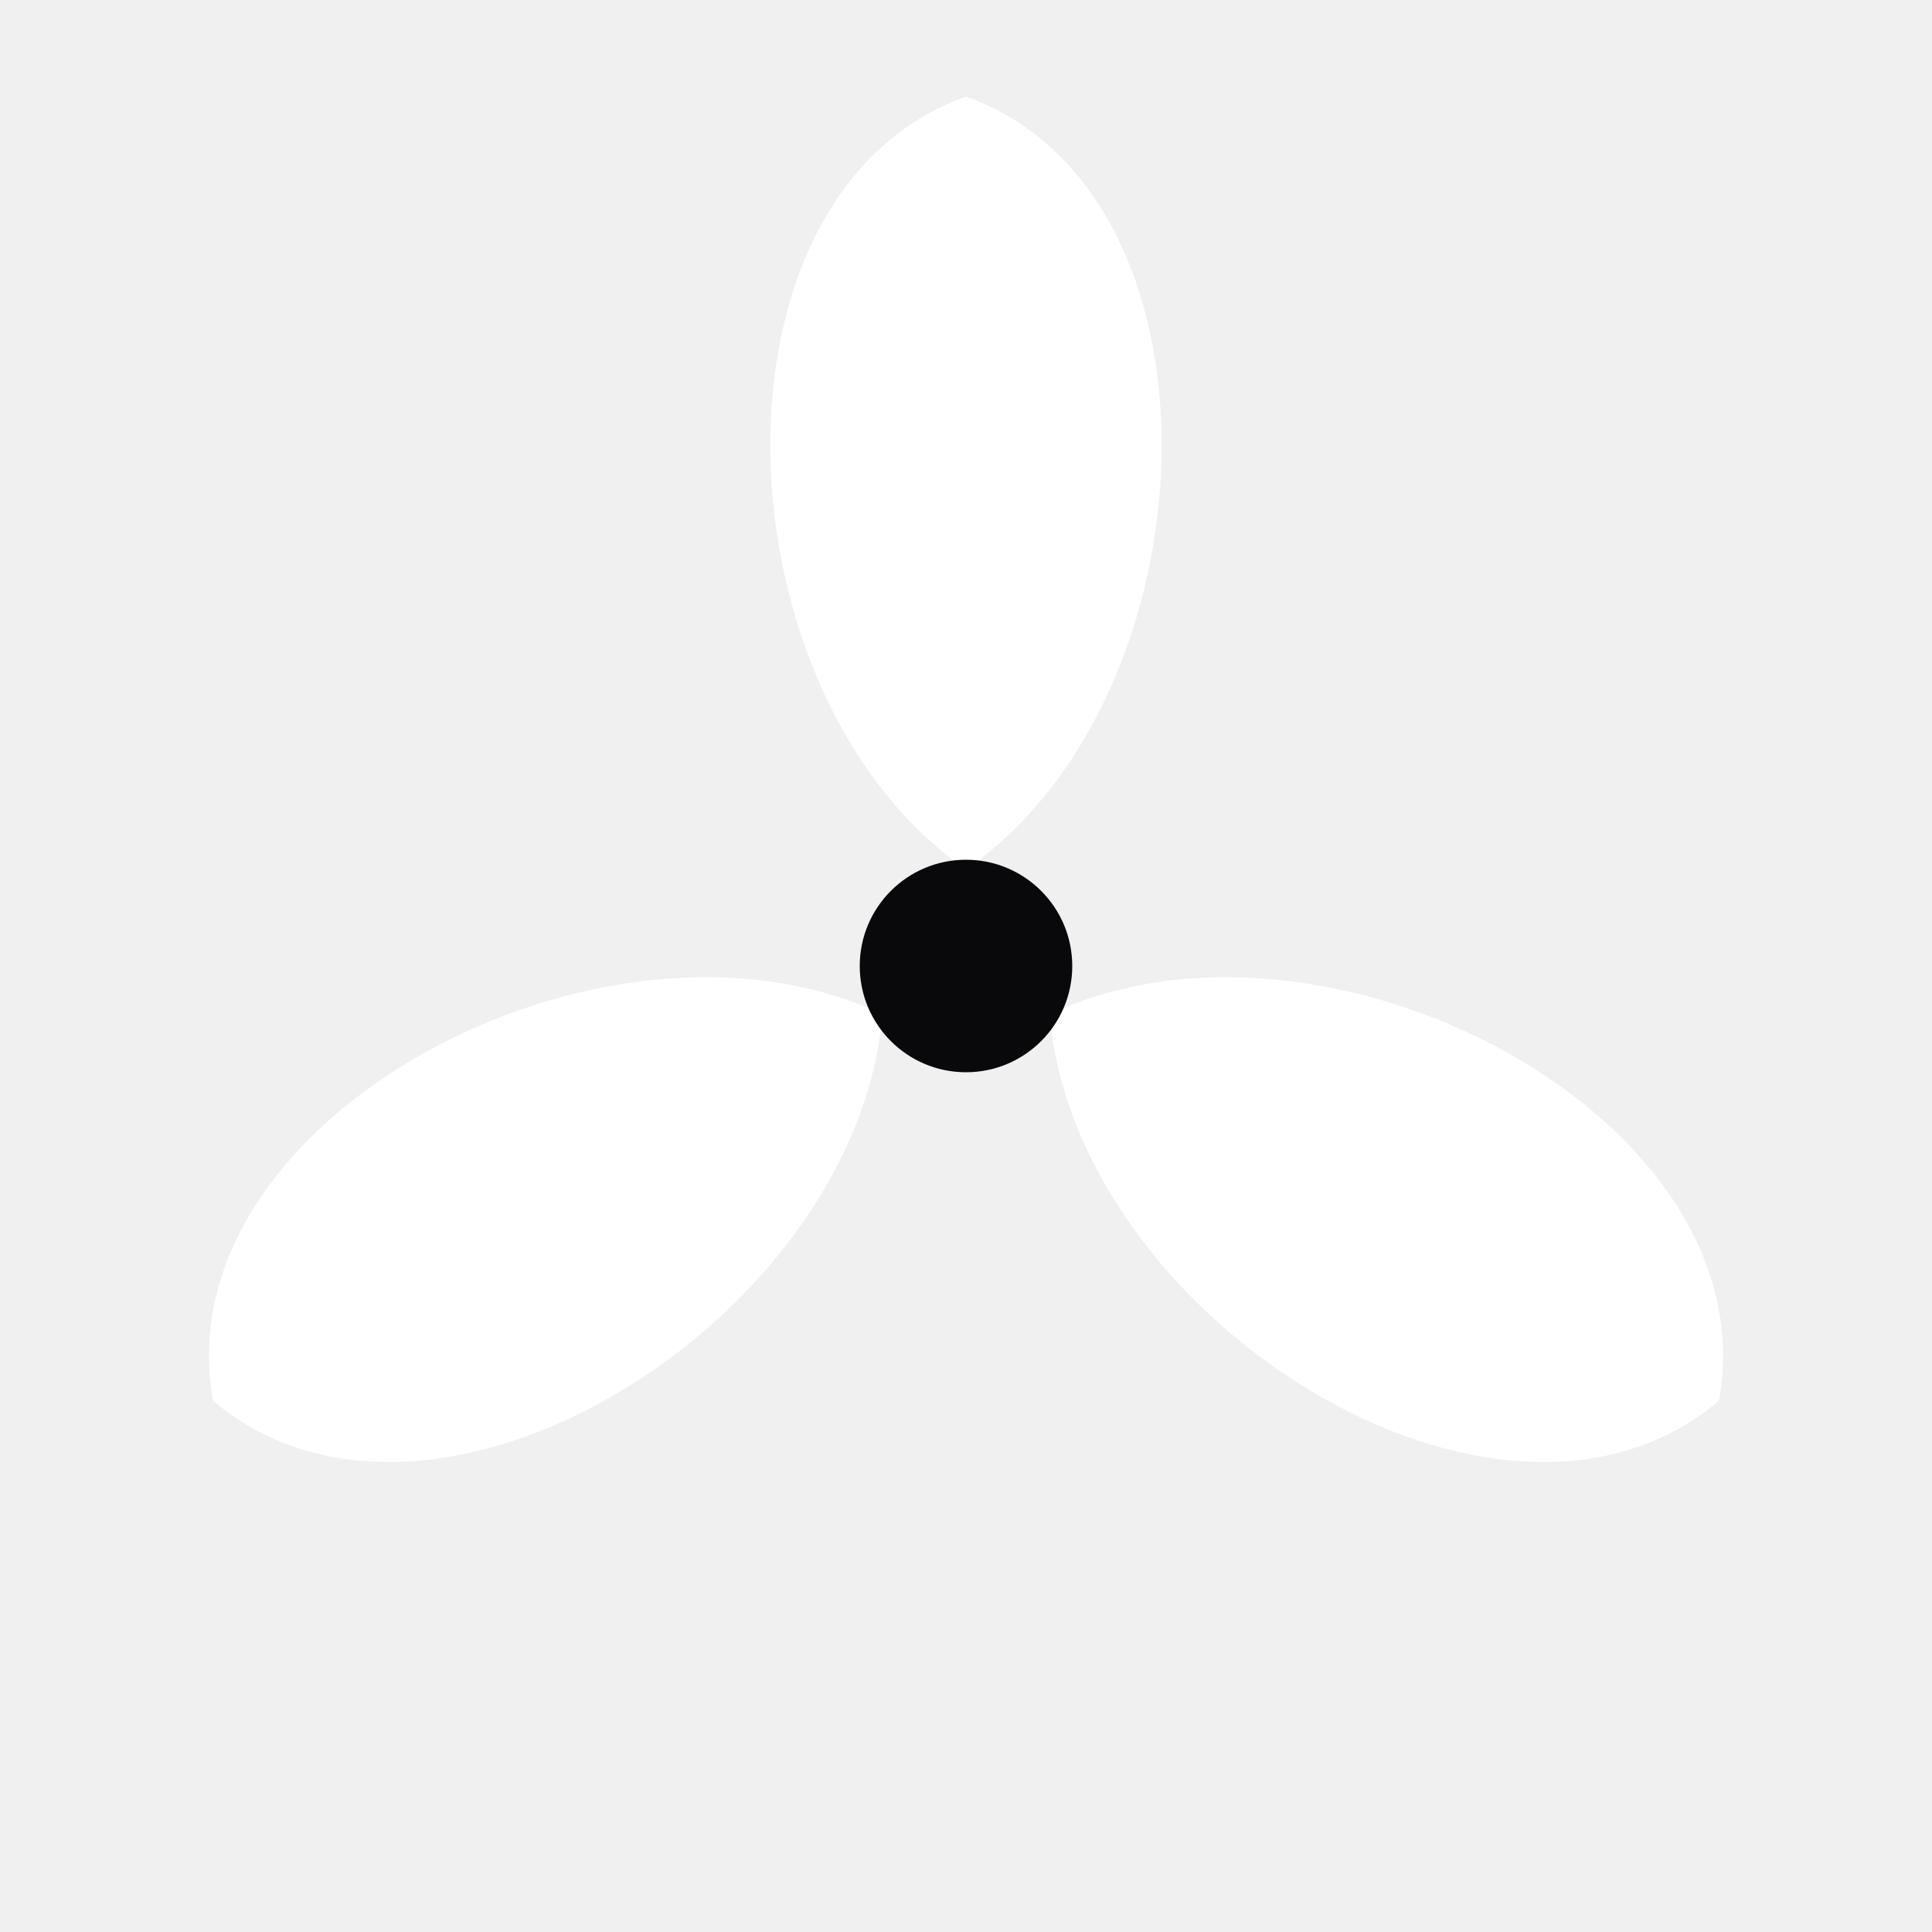
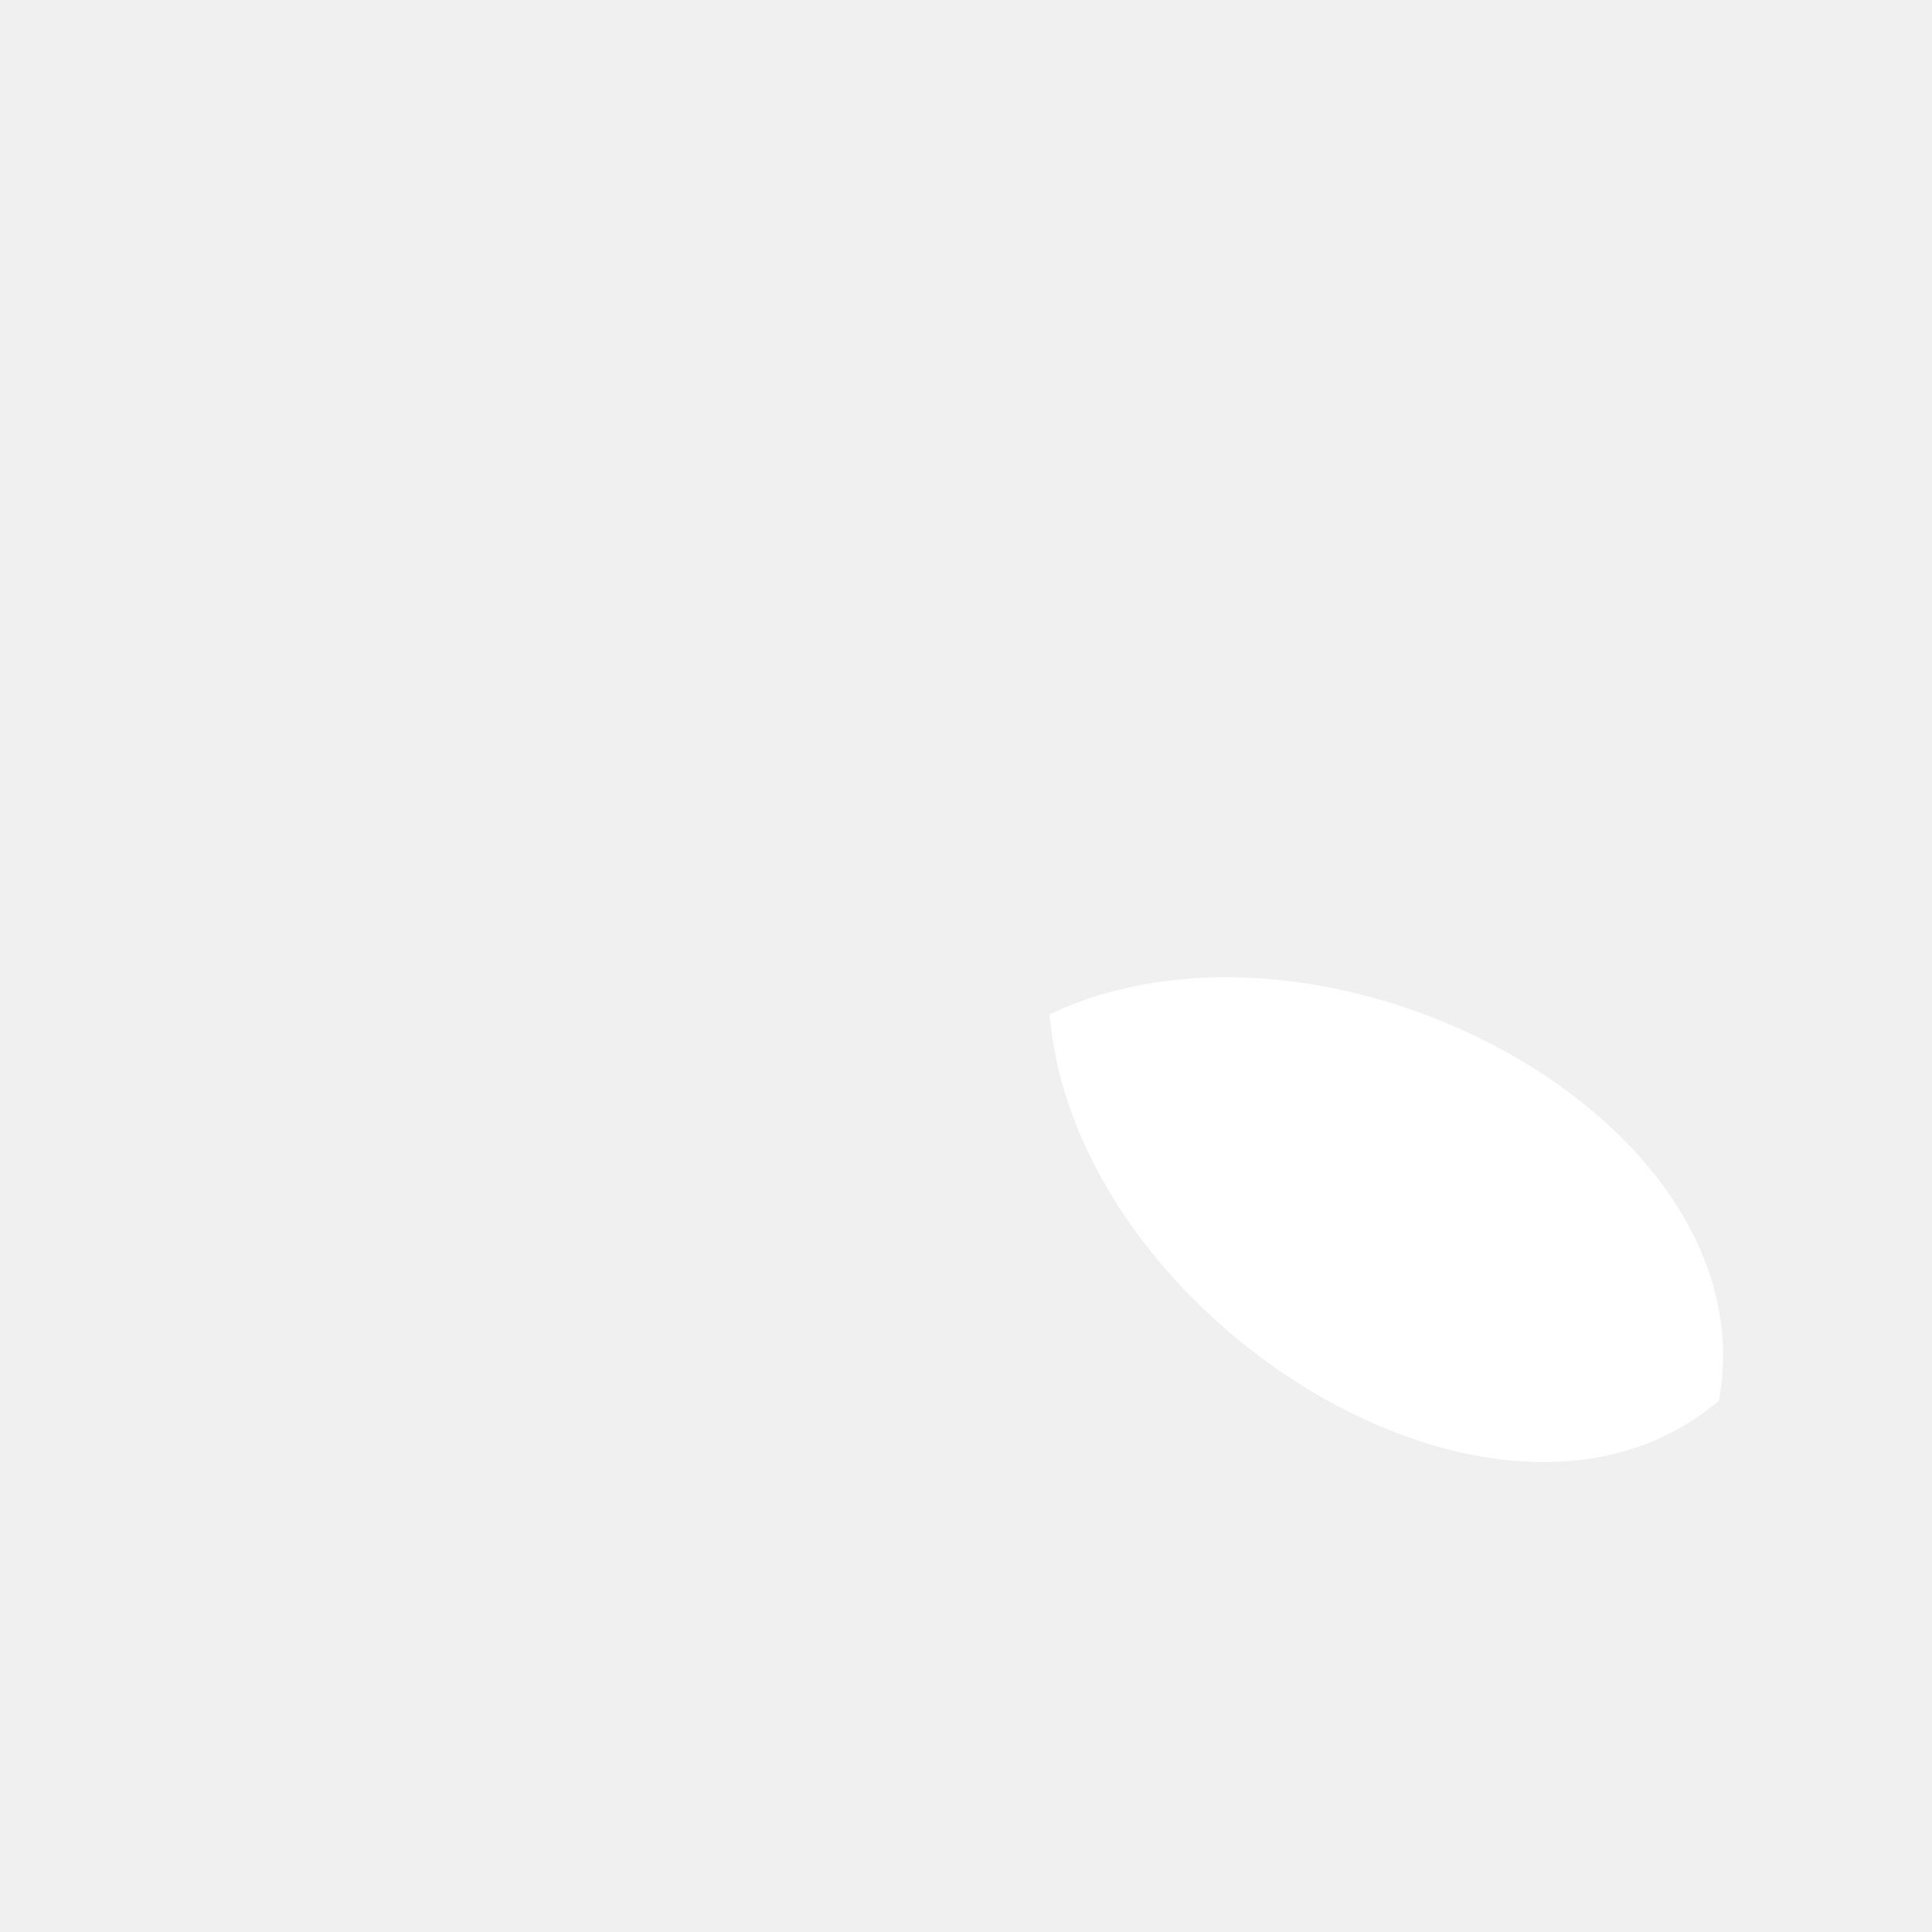
<svg xmlns="http://www.w3.org/2000/svg" viewBox="0 0 100 100" fill="none">
-   <g transform="translate(50, 50)">
+   <defs>
+     <mask id="icon-mask">
+       <rect x="0" y="0" width="100" height="100" fill="#ffffff" />
+       <circle cx="50" cy="50" r="6.5" fill="#000000" />
+     </mask>
+   </defs>
+   <g transform="translate(50, 50)" mask="url(#icon-mask)">
    <path d="M 0,-5 C -13,-14 -14,-40 0,-45 C 14,-40 13,-14 0,-5 Z" fill="#ffffff" />
    <path d="M 0,-5 C -13,-14 -14,-40 0,-45 C 14,-40 13,-14 0,-5 Z" transform="rotate(120)" fill="#ffffff" />
    <path d="M 0,-5 C -13,-14 -14,-40 0,-45 C 14,-40 13,-14 0,-5 Z" transform="rotate(240)" fill="#ffffff" />
-     <circle cx="0" cy="0" r="5.5" fill="#09090b" />
  </g>
</svg>
